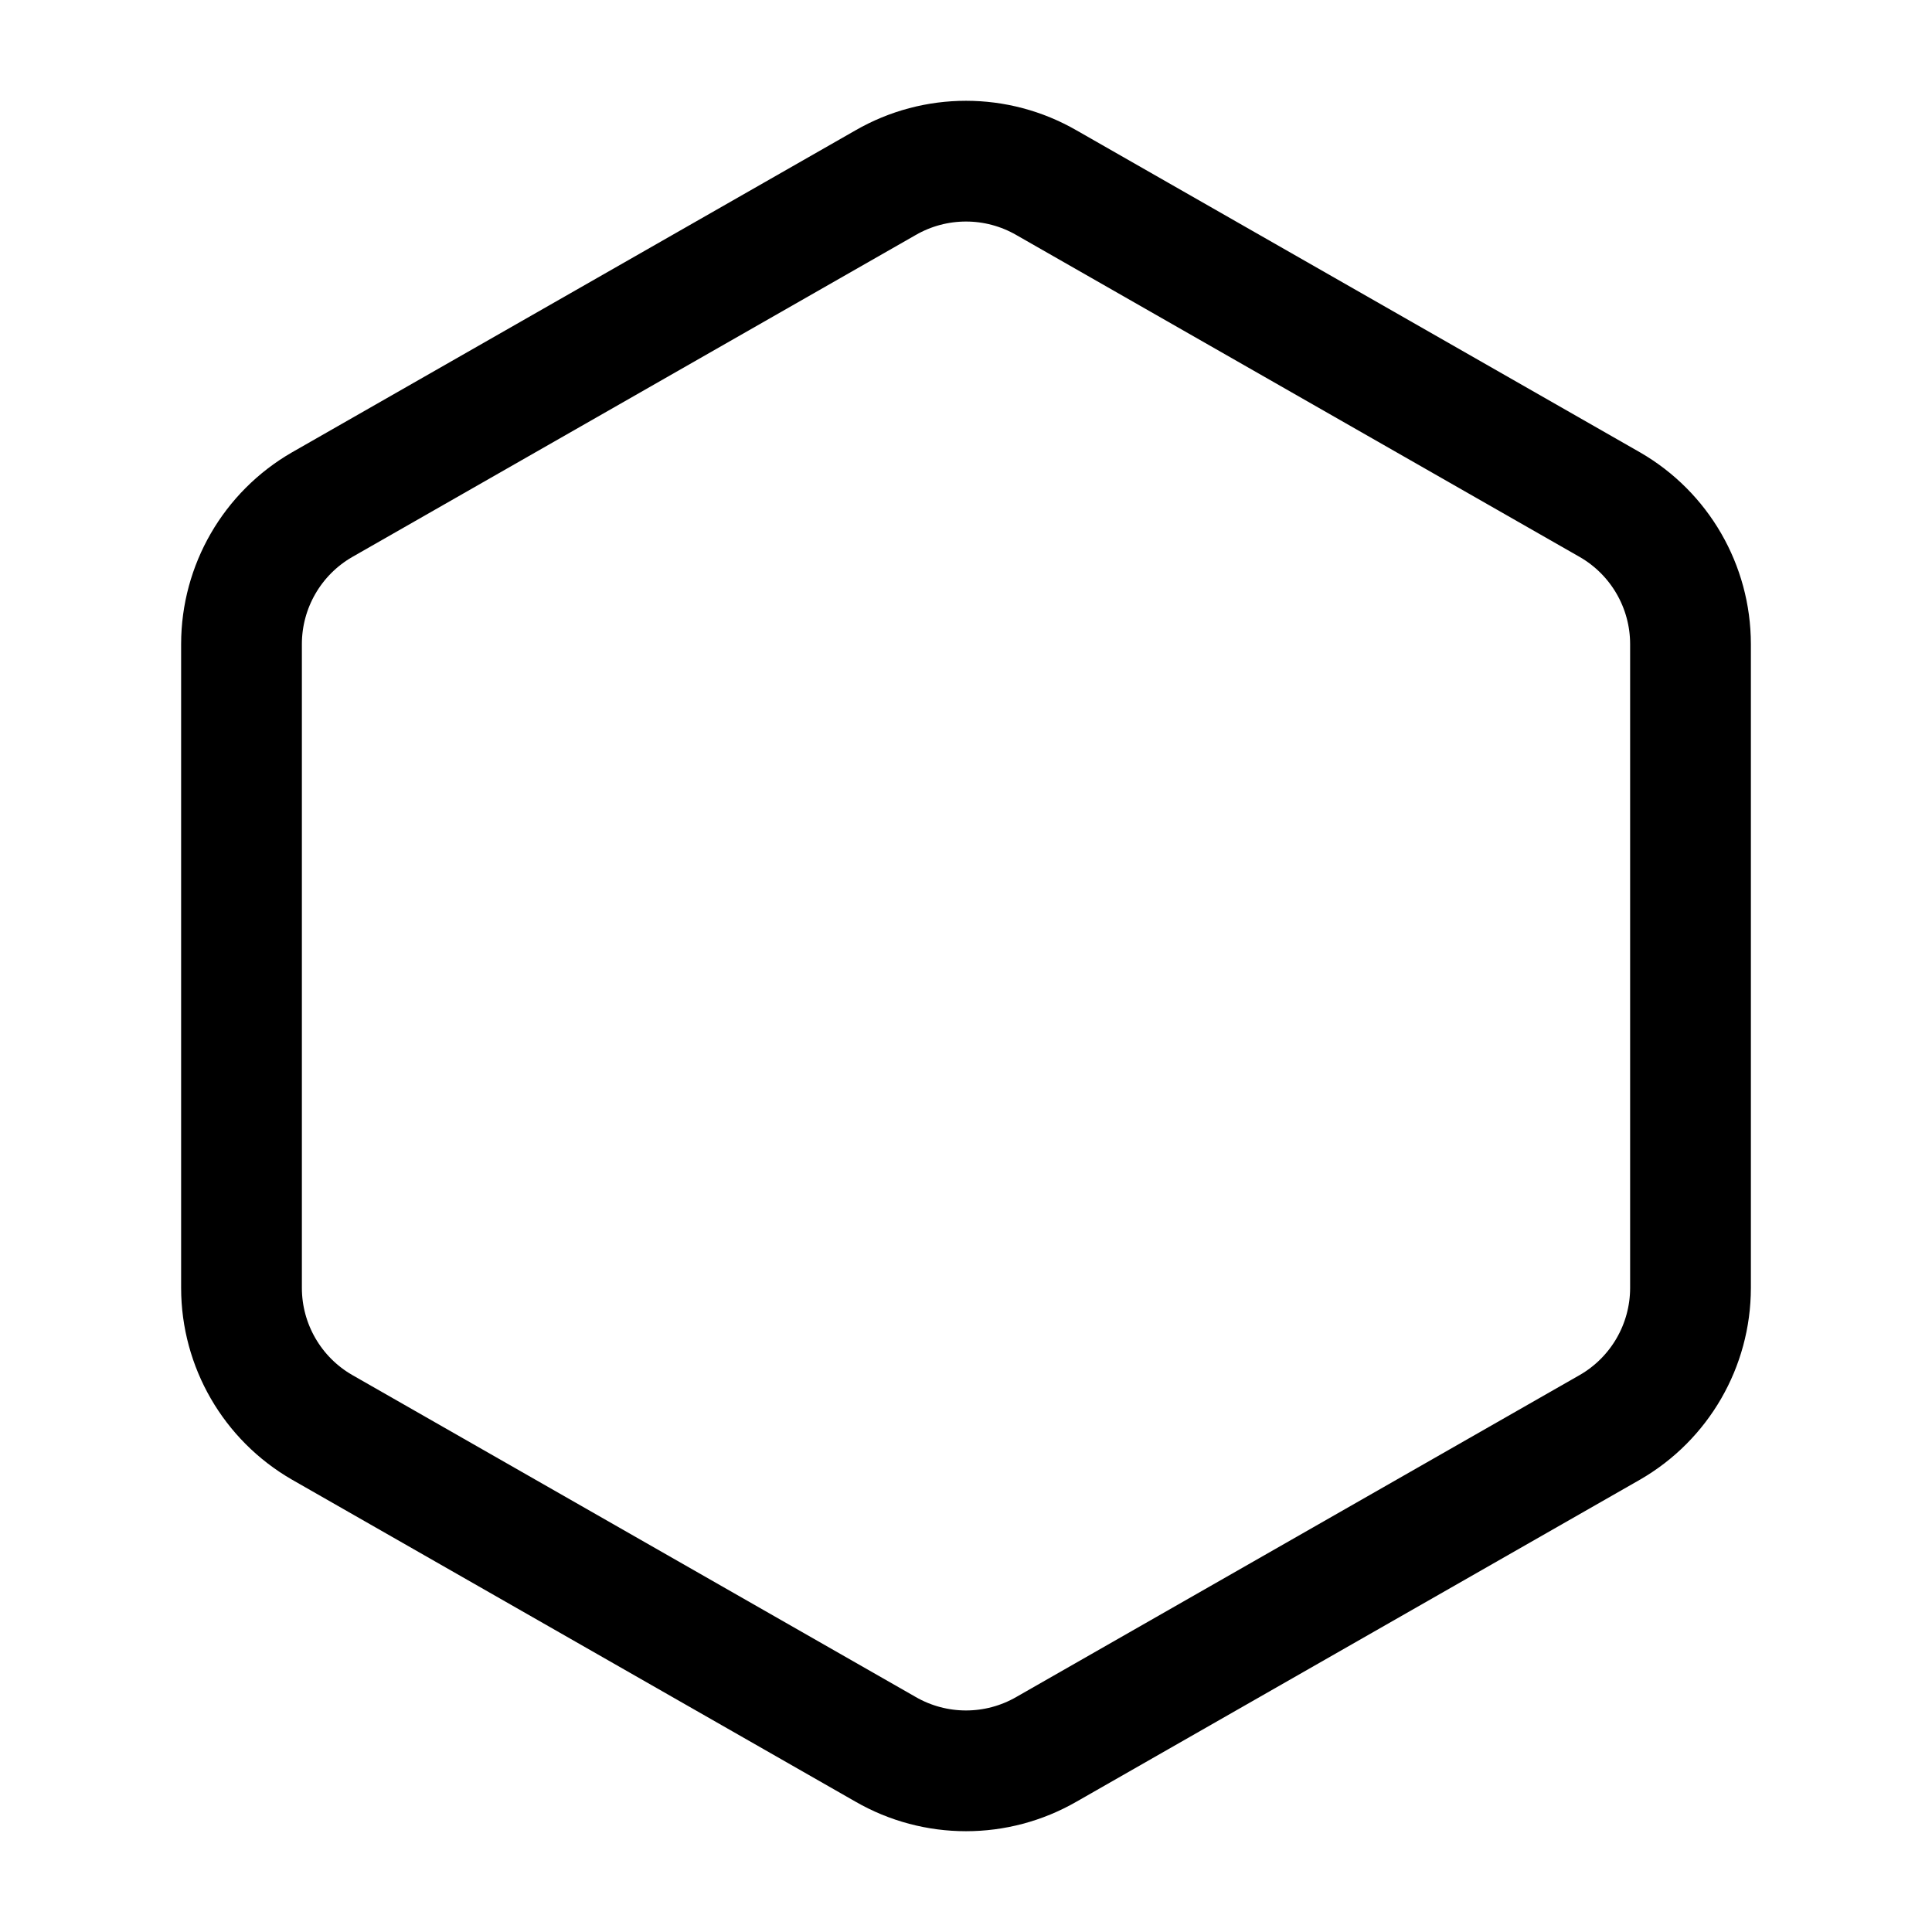
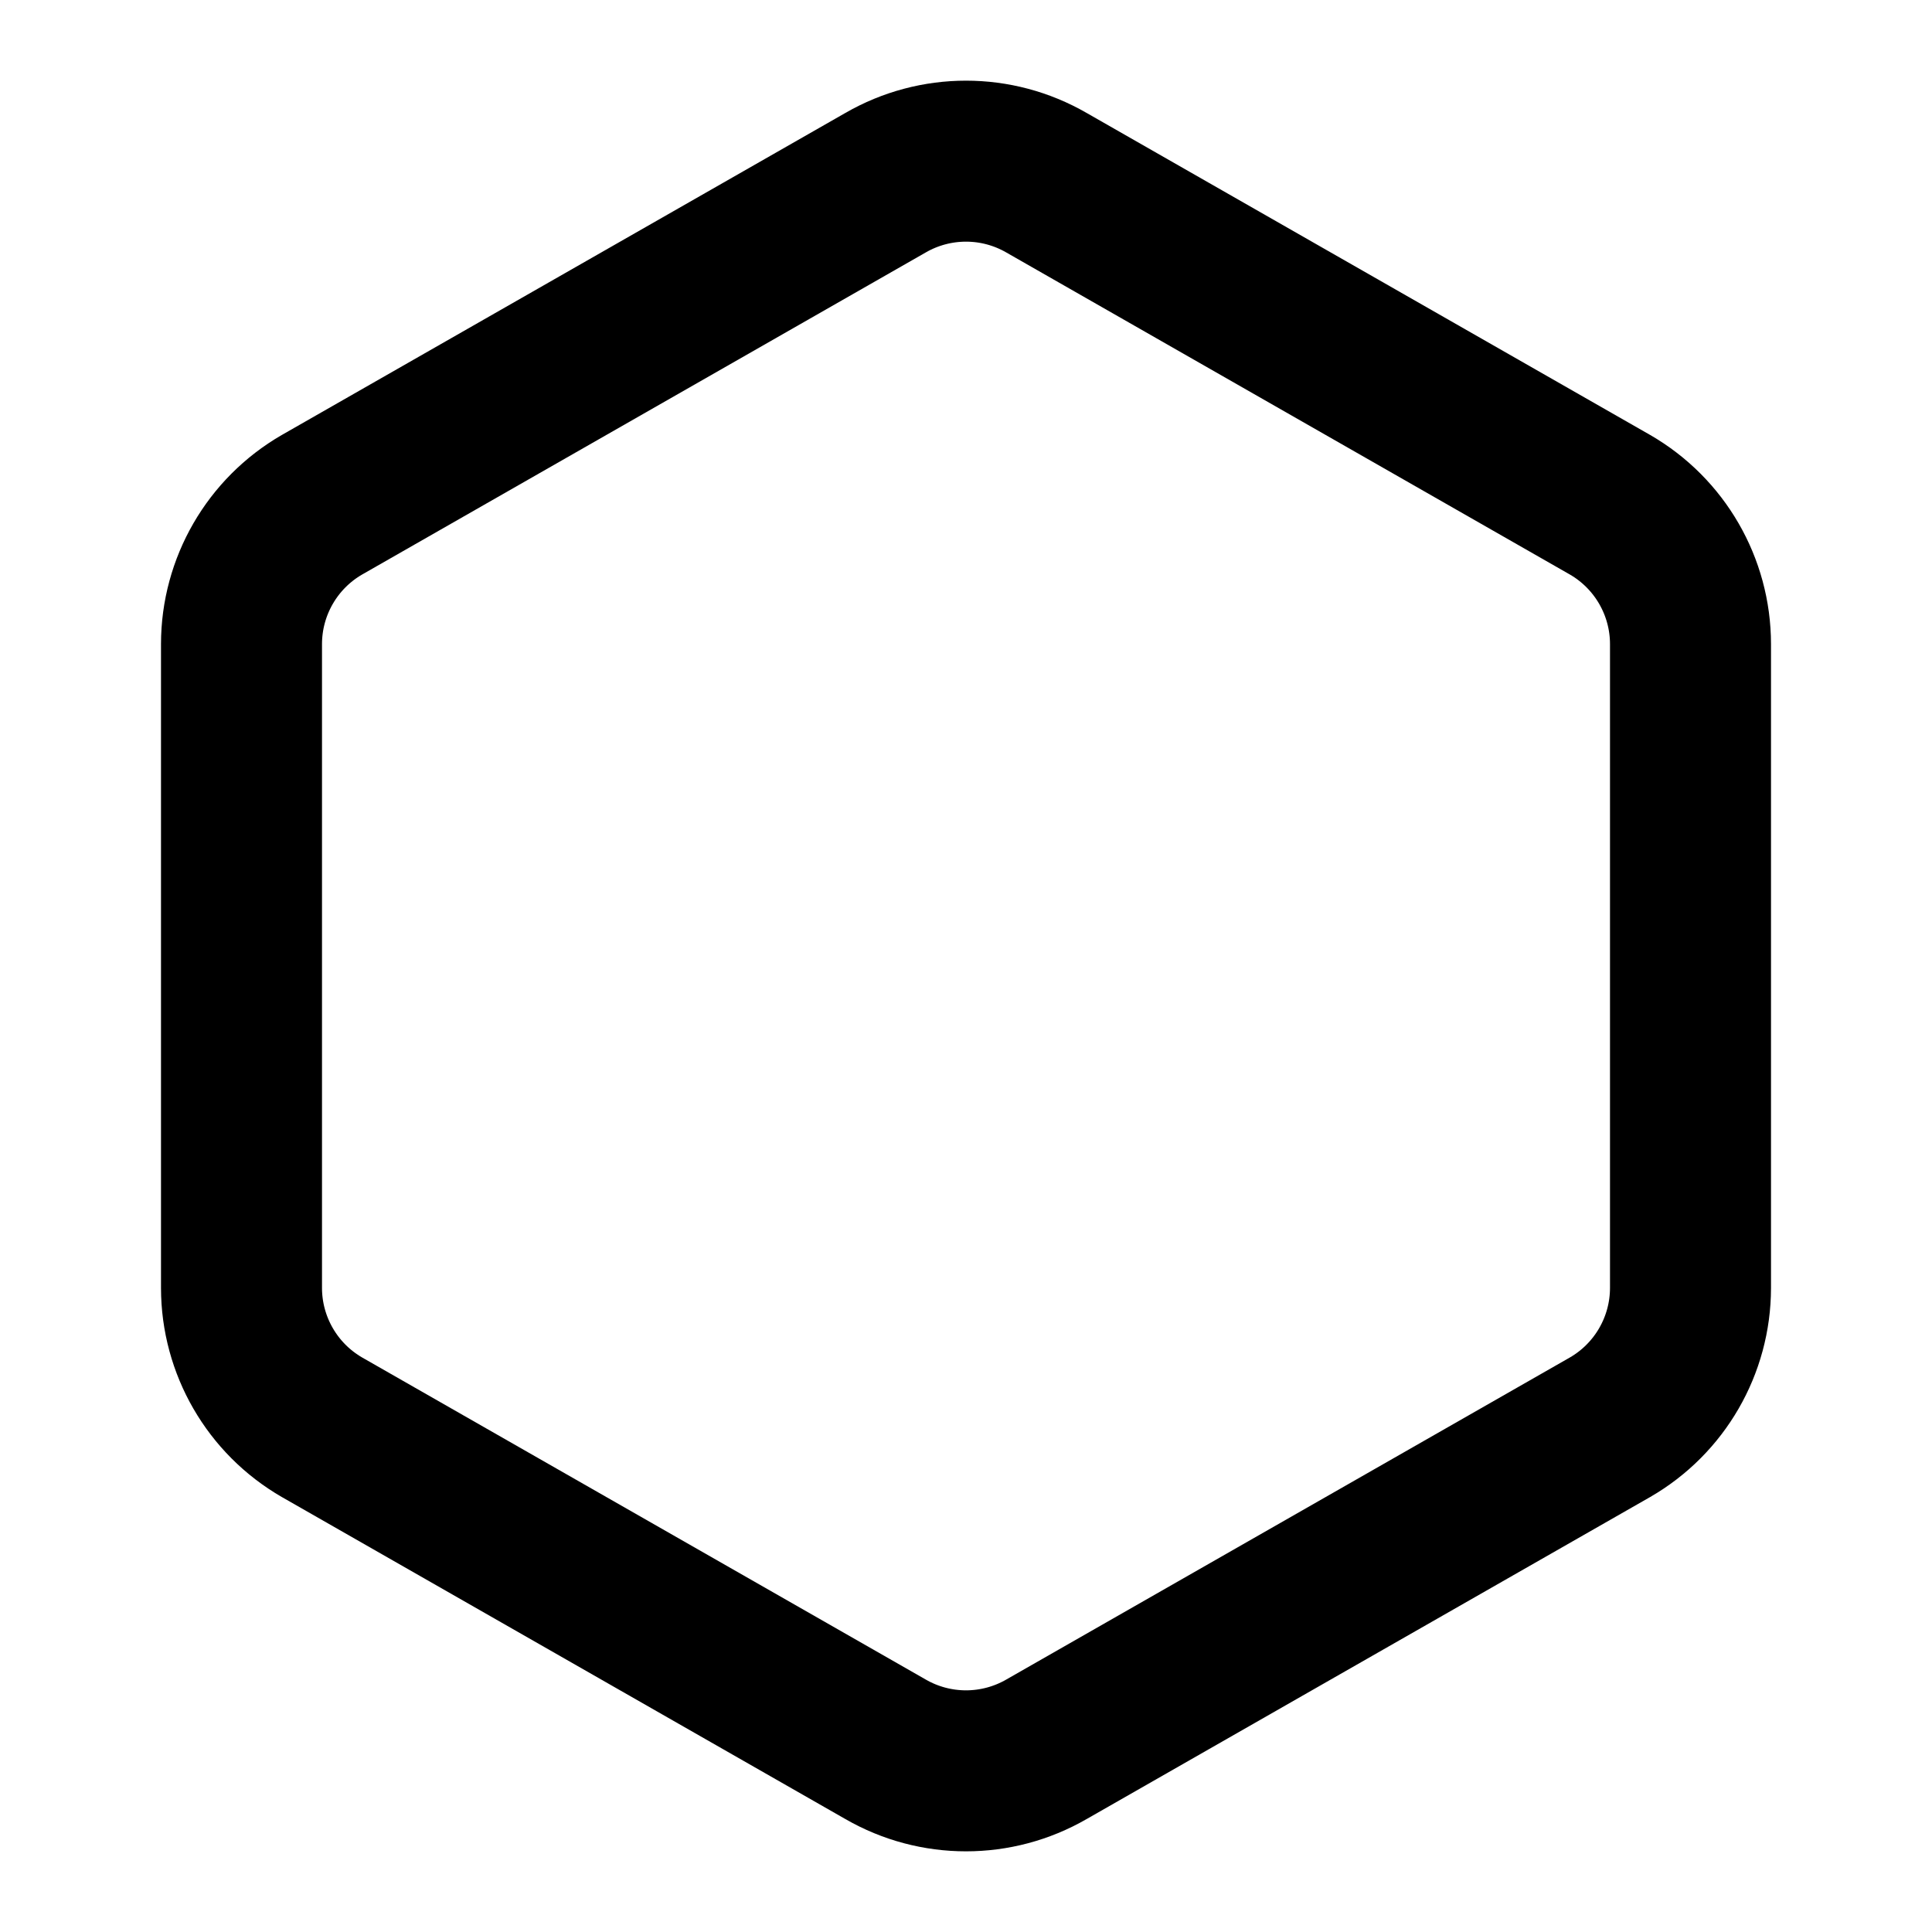
- <svg xmlns="http://www.w3.org/2000/svg" width="32" height="32" viewBox="0 0 24 24" fill="none" stroke="currentColor" stroke-width="1.5" stroke-linecap="round" stroke-linejoin="round" class="feather feather-hexagon">
+ <svg xmlns="http://www.w3.org/2000/svg" width="24" height="24" viewBox="0 0 24 24" fill="none" stroke="currentColor" stroke-width="2" stroke-linecap="round" stroke-linejoin="round" class="feather feather-hexagon">
  <path d="M21 16V8a2 2 0 0 0-1-1.73l-7-4a2 2 0 0 0-2 0l-7 4A2 2 0 0 0 3 8v8a2 2 0 0 0 1 1.73l7 4a2 2 0 0 0 2 0l7-4A2 2 0 0 0 21 16z" />
</svg>
